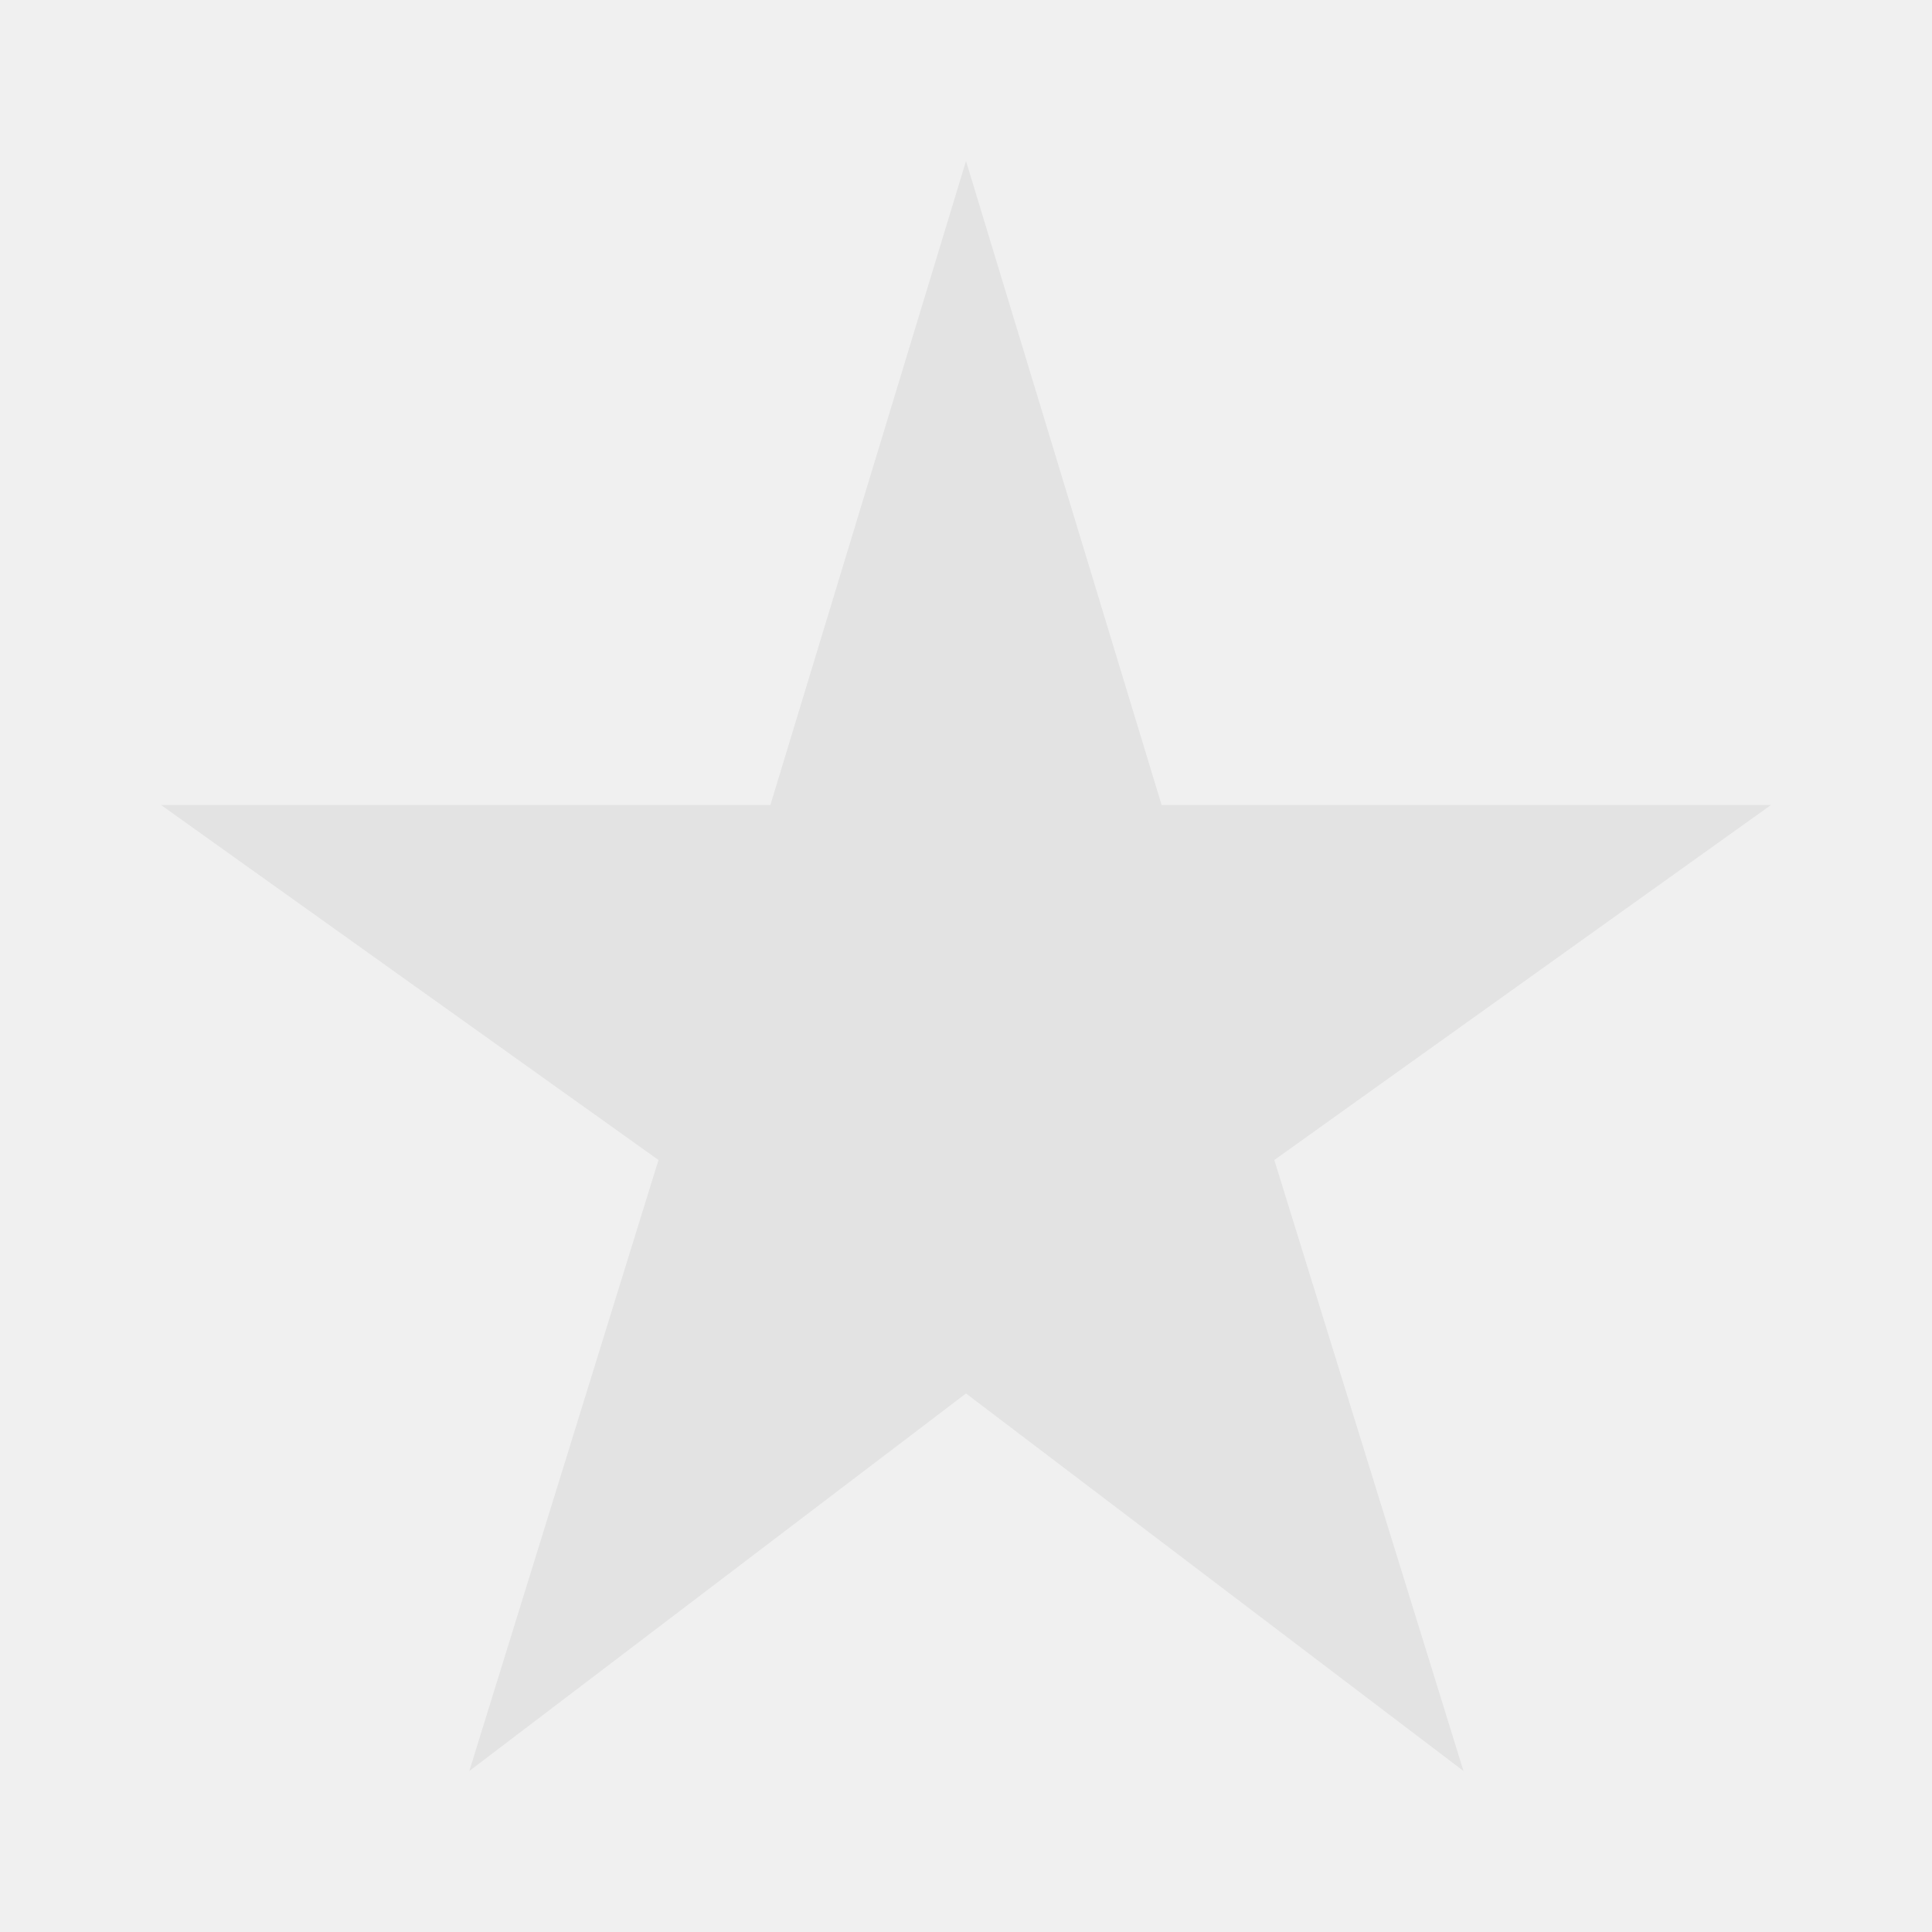
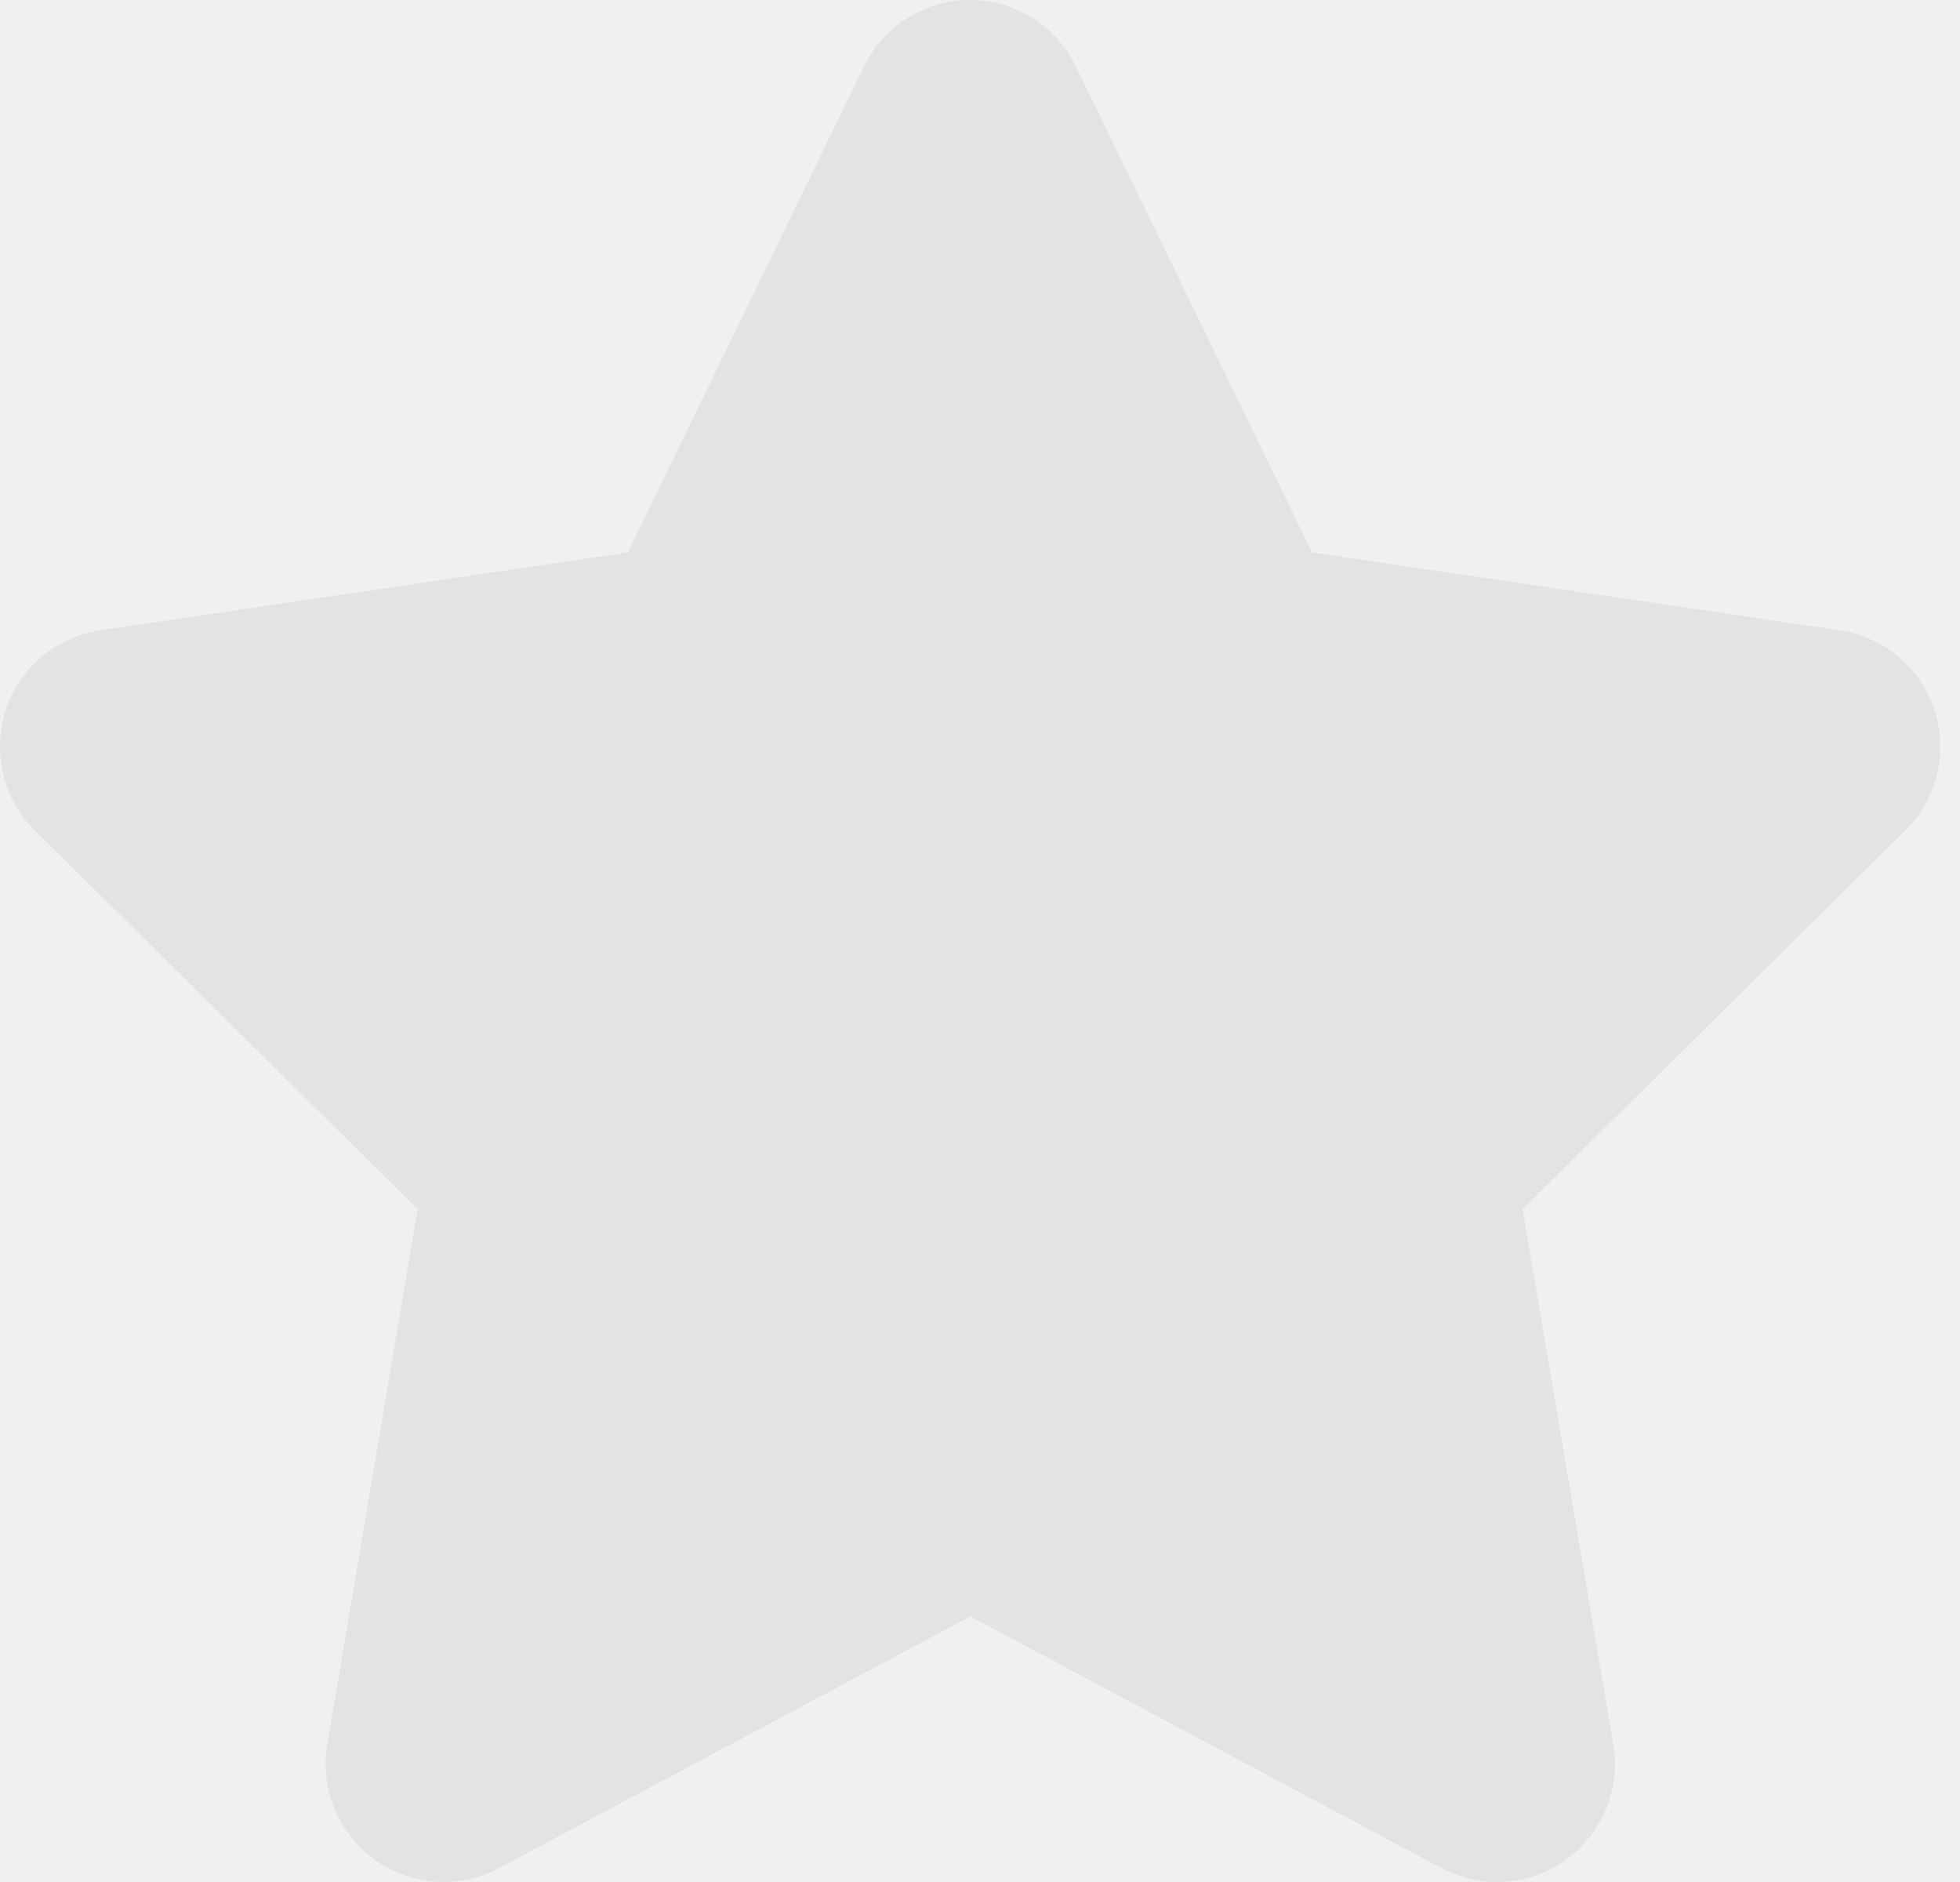
- <svg xmlns="http://www.w3.org/2000/svg" width="36" height="36" viewBox="0 0 36 36" fill="none">
-   <g clip-path="url(#clip0_26_173)">
-     <path d="M21.645 15L18 3L14.355 15H3L12.27 21.615L8.745 33L18 25.965L27.27 33L23.745 21.615L33 15H21.645Z" fill="#E3E3E3" />
-   </g>
-   <defs>
-     <clipPath id="clip0_26_173">
-       <rect width="36" height="36" fill="white" />
-     </clipPath>
-   </defs>
+ <svg xmlns="http://www.w3.org/2000/svg" width="25" height="24" viewBox="0 0 25 24" fill="none">
+   <path d="M13.721 0.844C13.473 0.328 12.948 0 12.371 0C11.795 0 11.275 0.328 11.022 0.844L8.008 7.045L1.277 8.038C0.715 8.123 0.246 8.516 0.073 9.055C-0.1 9.594 0.04 10.19 0.443 10.588L5.327 15.42L4.174 22.249C4.08 22.811 4.315 23.383 4.779 23.716C5.243 24.049 5.857 24.091 6.363 23.824L12.376 20.613L18.389 23.824C18.896 24.091 19.51 24.054 19.974 23.716C20.438 23.379 20.672 22.811 20.578 22.249L19.421 15.42L24.304 10.588C24.707 10.19 24.853 9.594 24.674 9.055C24.496 8.516 24.032 8.123 23.47 8.038L16.735 7.045L13.721 0.844Z" fill="#E3E3E3" />
</svg>
